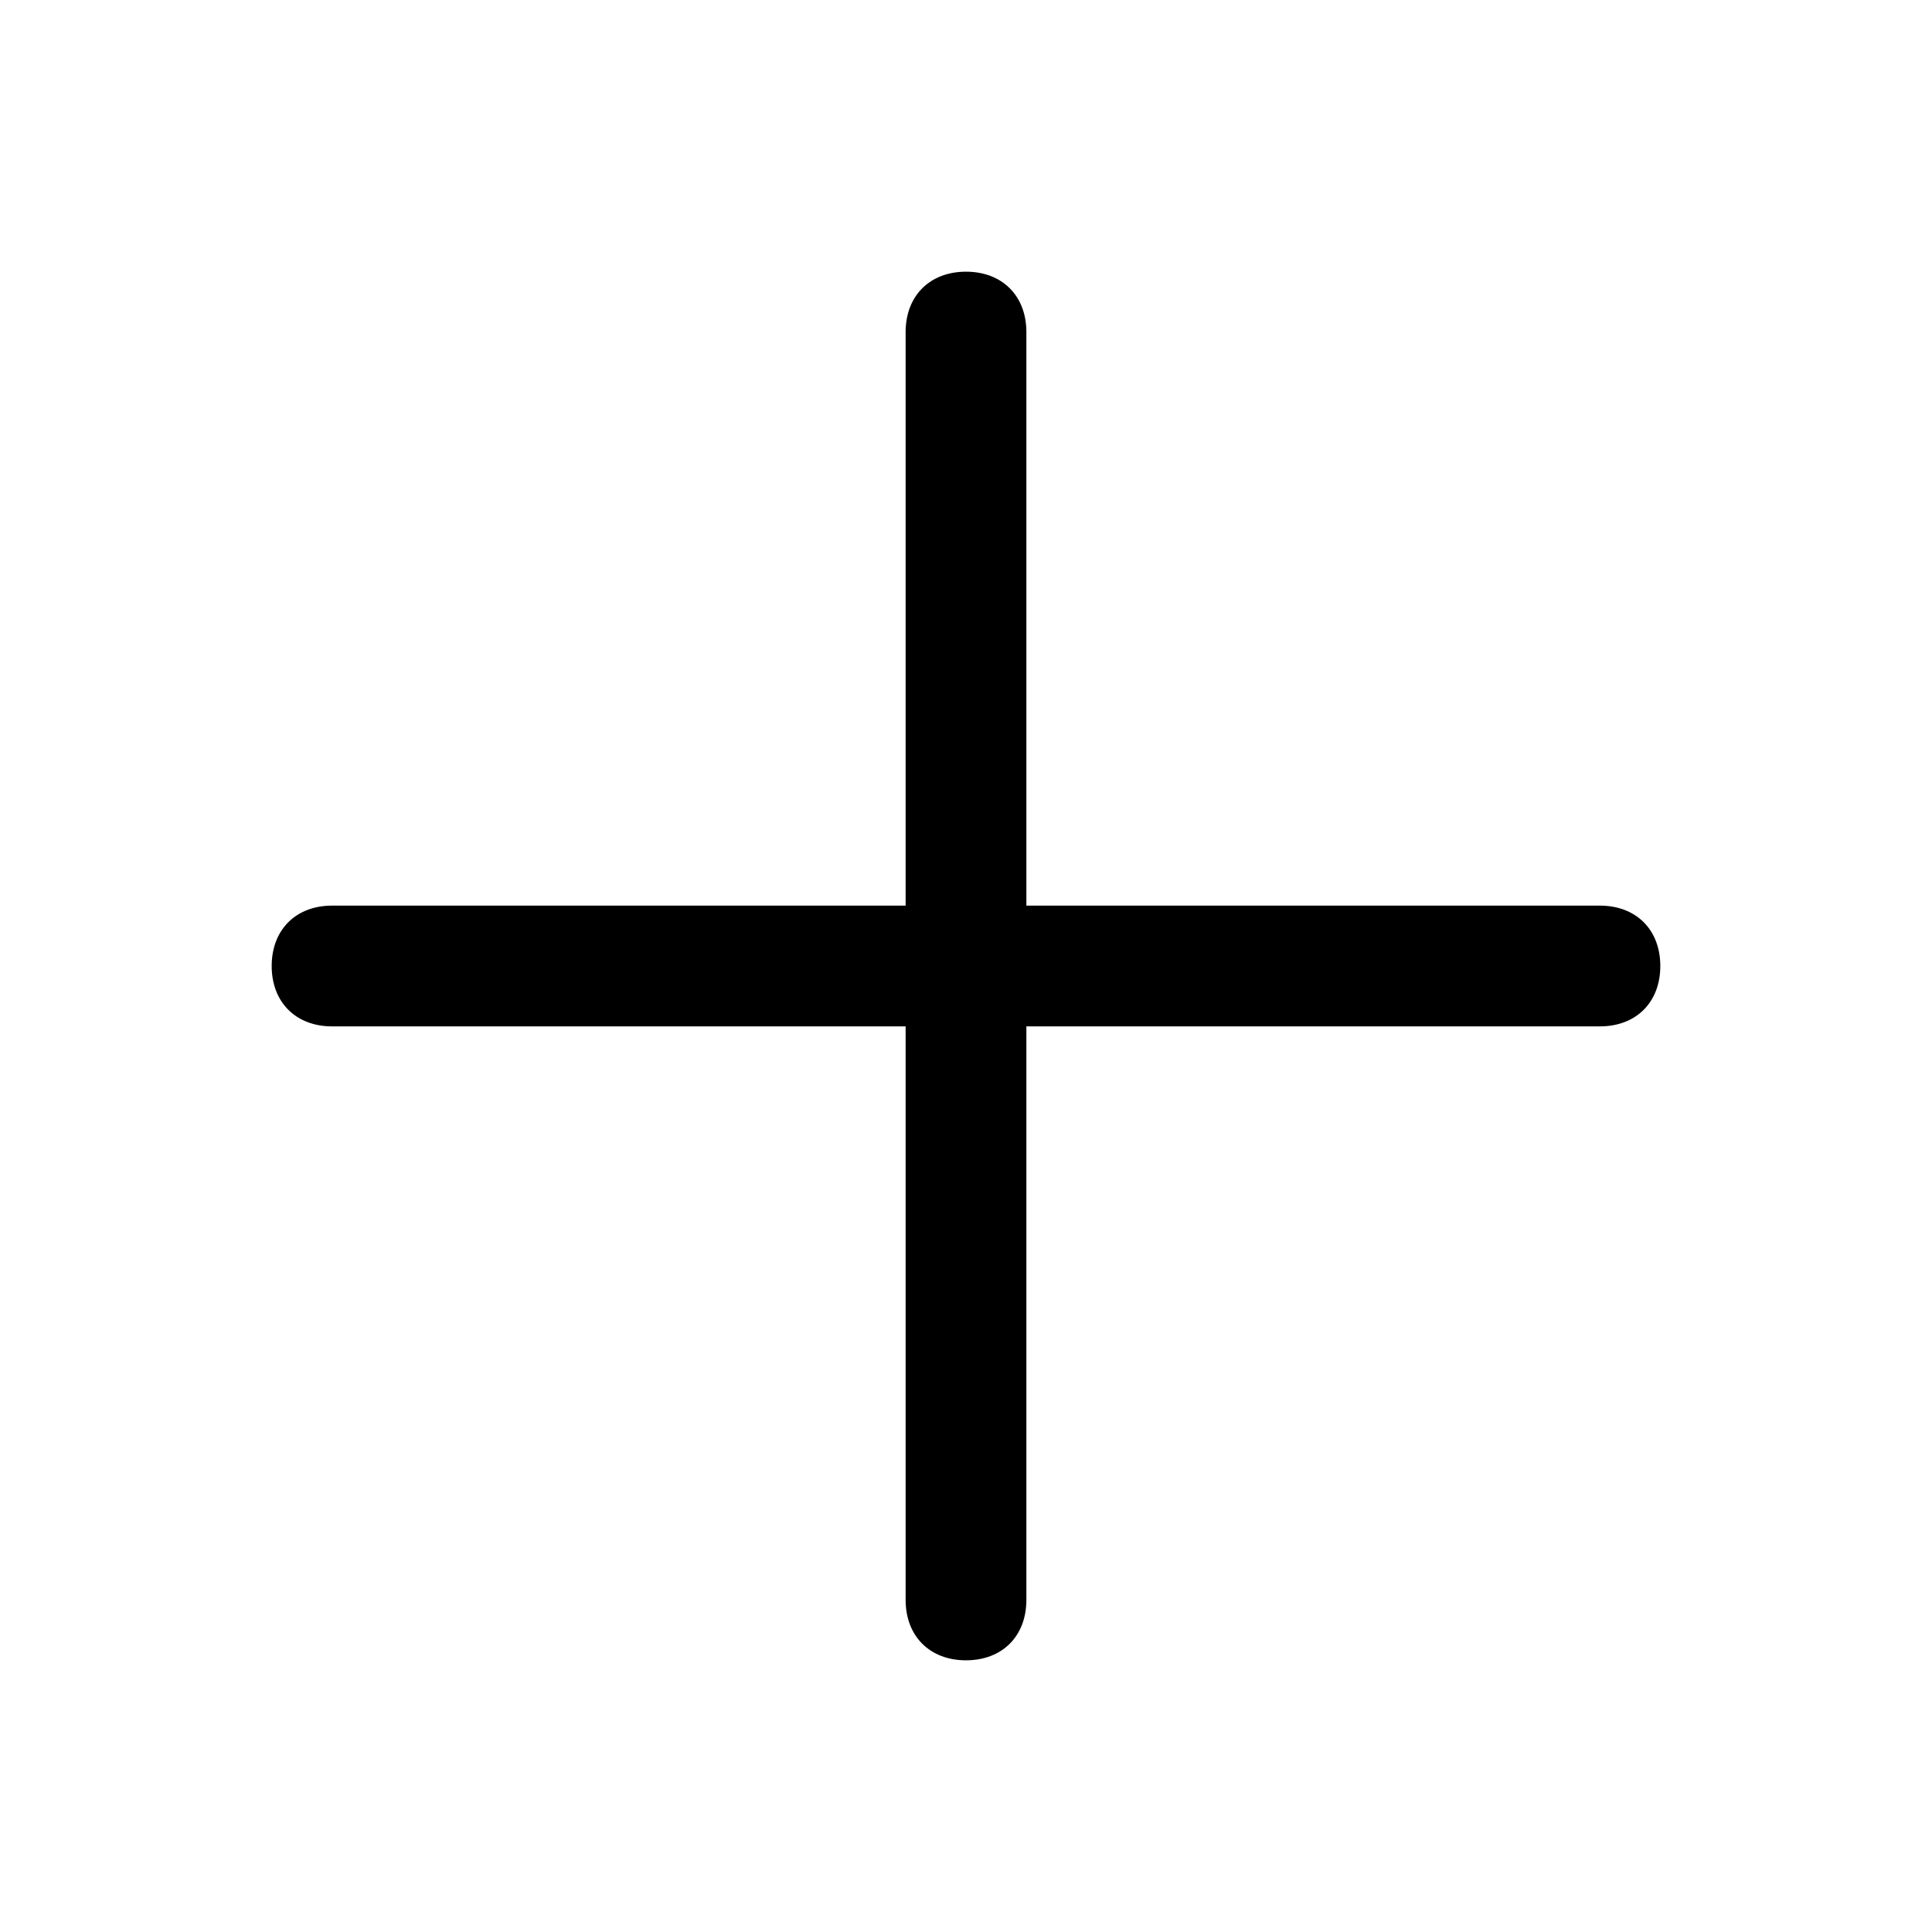
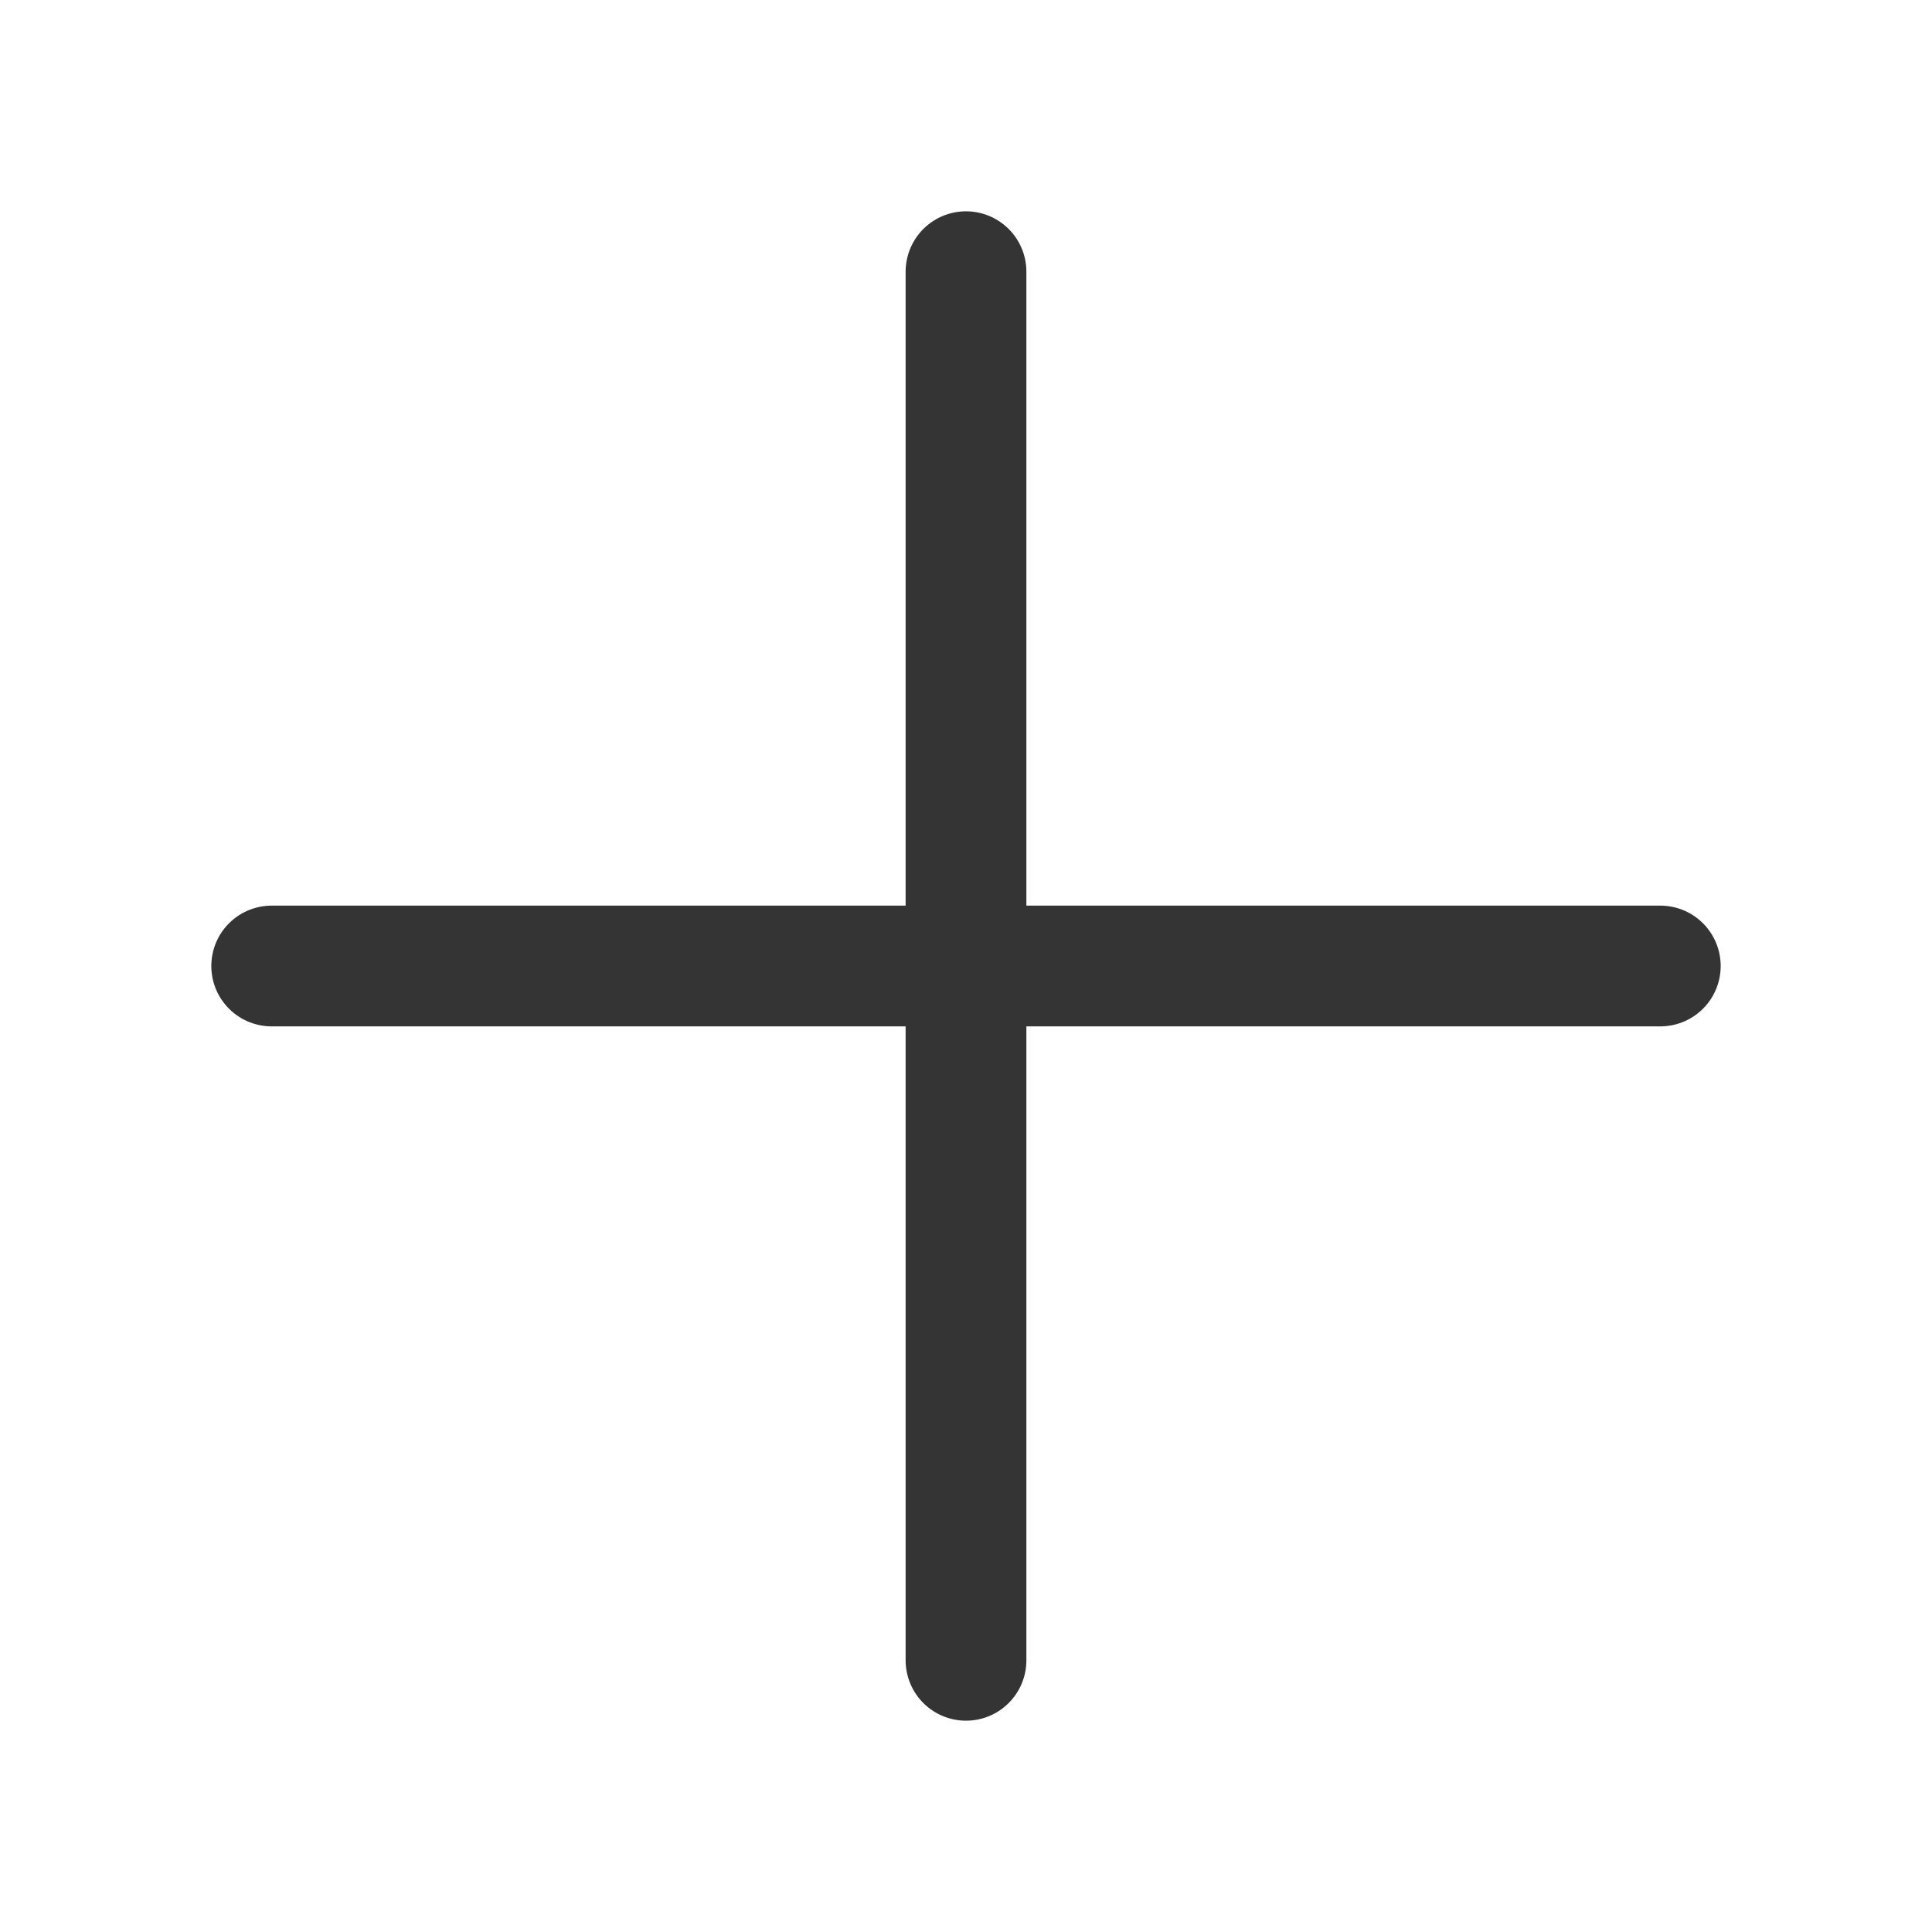
<svg xmlns="http://www.w3.org/2000/svg" width="32" height="32" viewBox="0 0 32 32" fill="none">
-   <path d="M26.5 15H17V5.5C17 4.9 16.6 4.5 16 4.5C15.4 4.5 15 4.9 15 5.5V15H5.5C4.9 15 4.5 15.4 4.5 16C4.5 16.6 4.9 17 5.5 17H15V26.5C15 27.1 15.4 27.5 16 27.5C16.6 27.5 17 27.1 17 26.5V17H26.5C27.1 17 27.5 16.6 27.5 16C27.5 15.4 27.1 15 26.5 15Z" fill="black" />
+   <path d="M16 4.5V27.5" stroke="#343434" stroke-width="2" stroke-miterlimit="10" stroke-linecap="round" stroke-linejoin="round" />
+   <path d="M4.5 16H27.5" stroke="#343434" stroke-width="2" stroke-miterlimit="10" stroke-linecap="round" stroke-linejoin="round" />
</svg>
